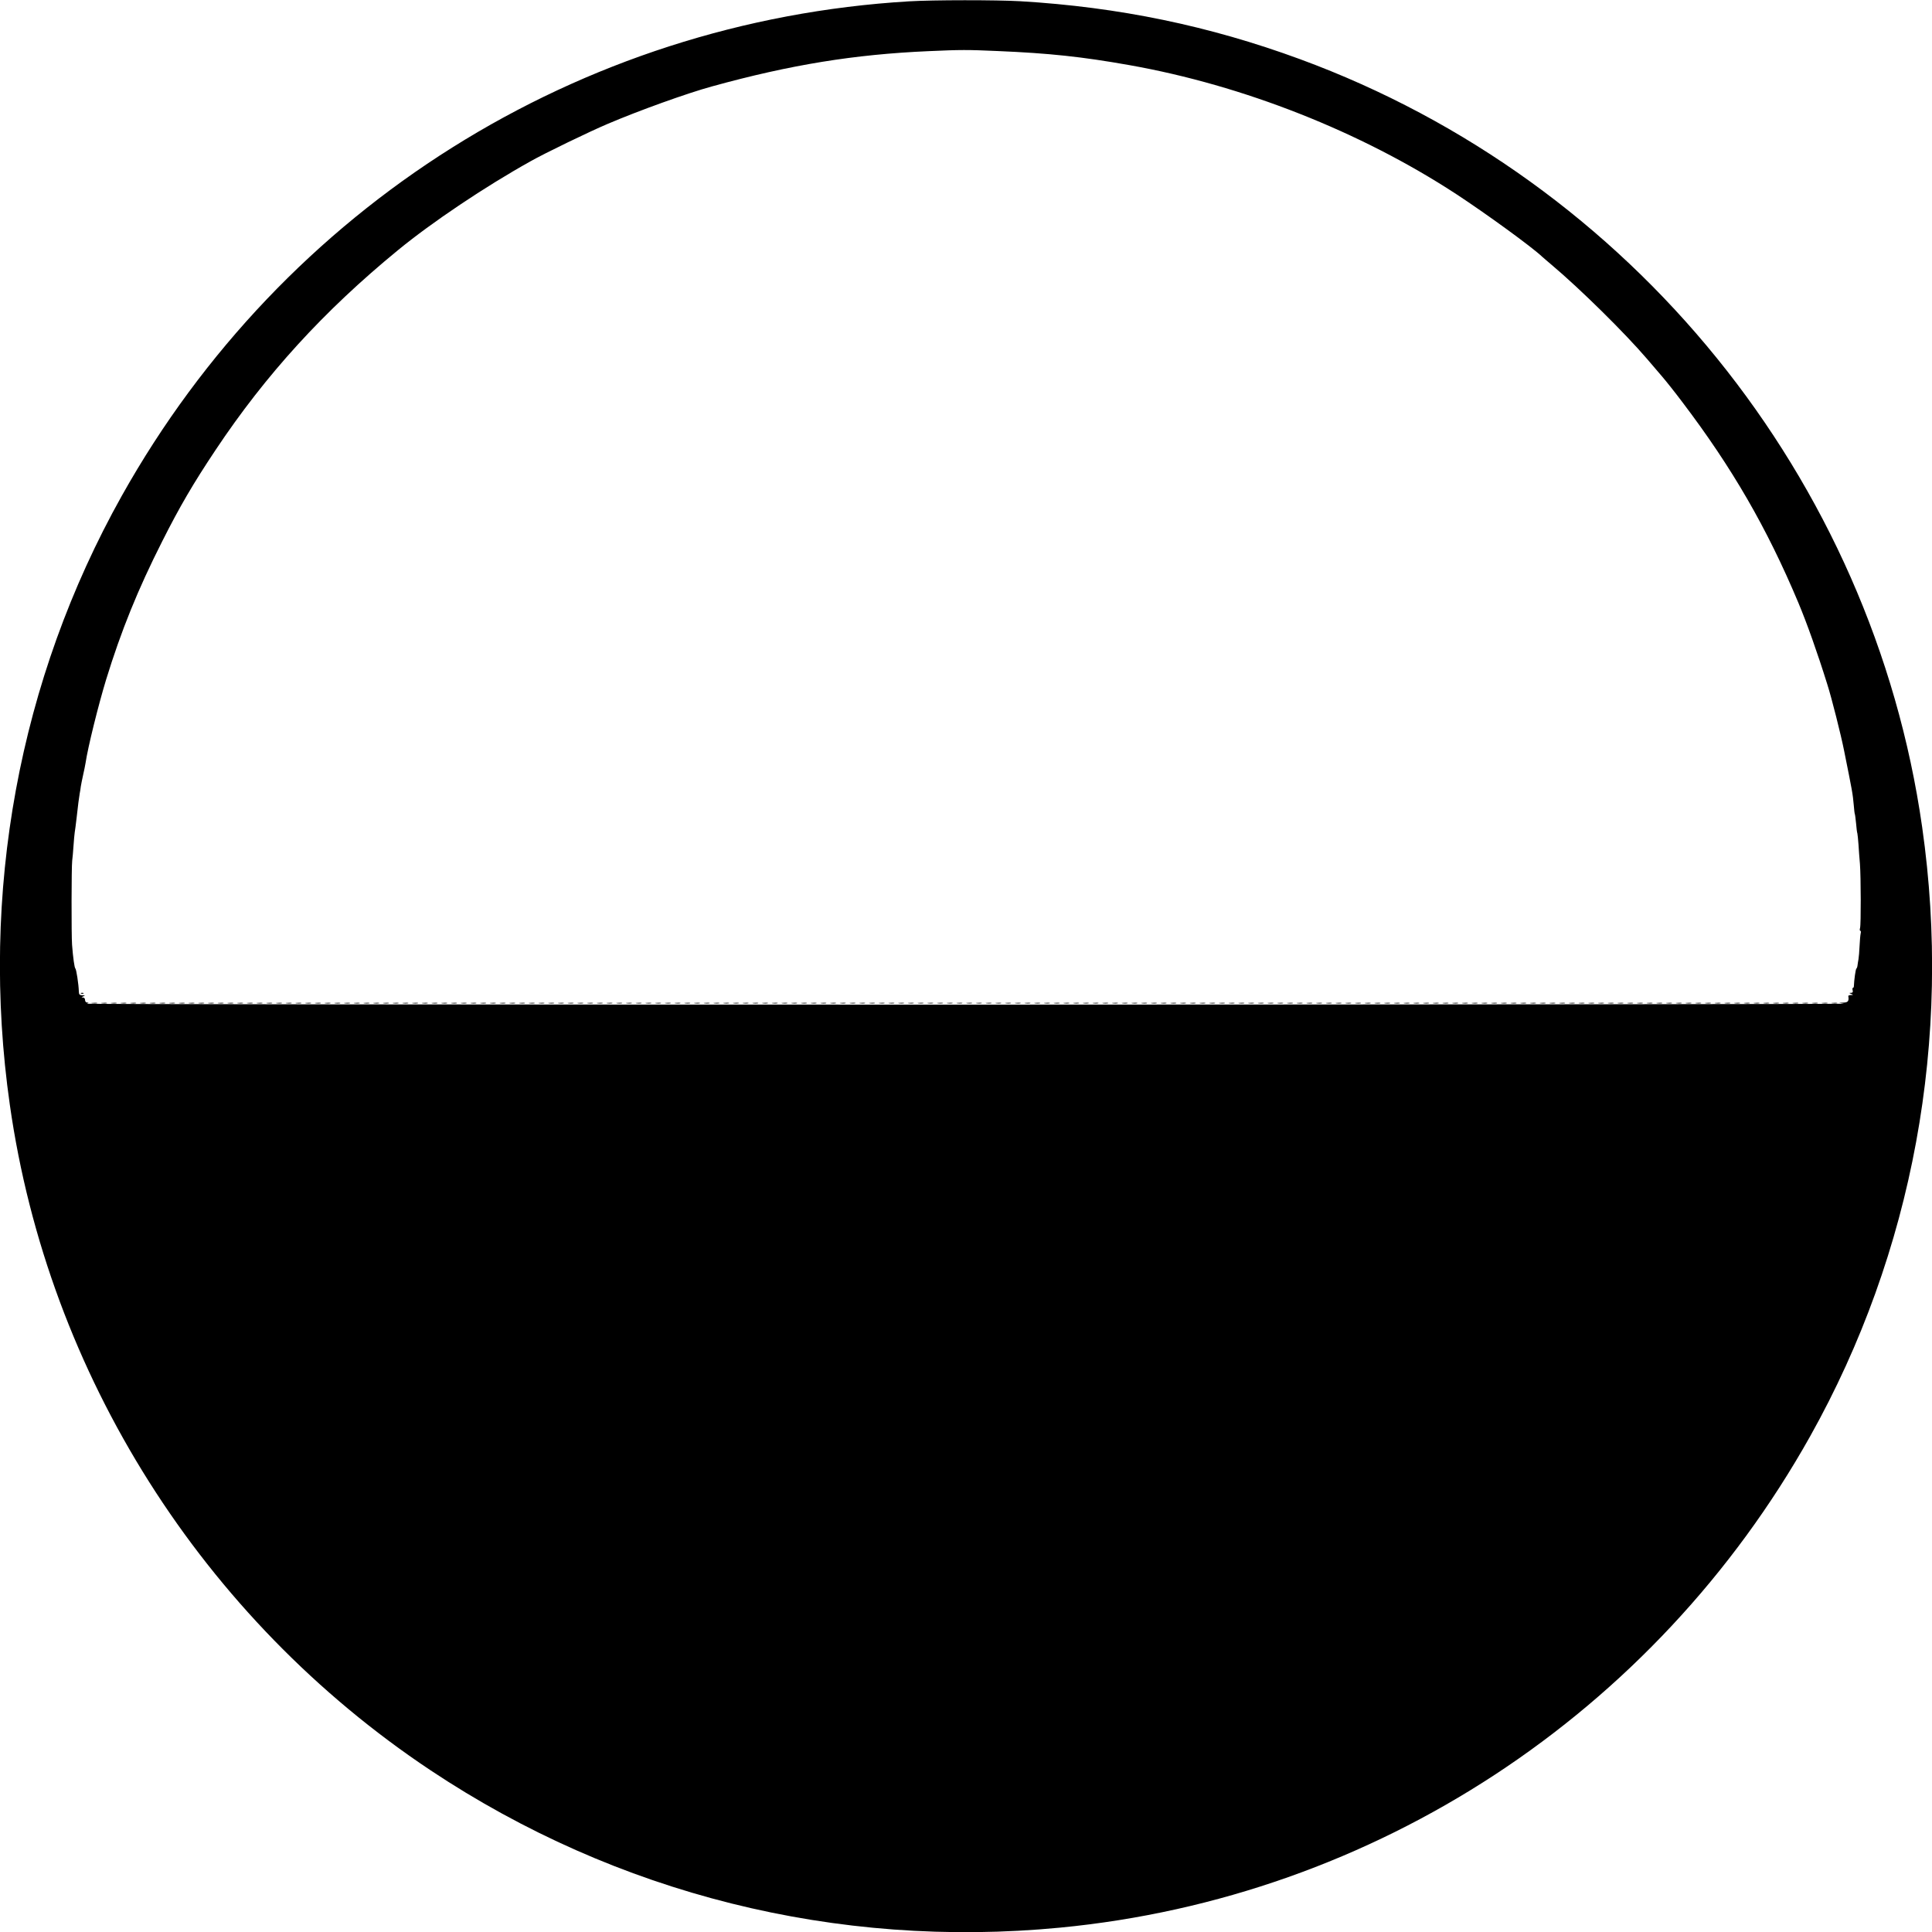
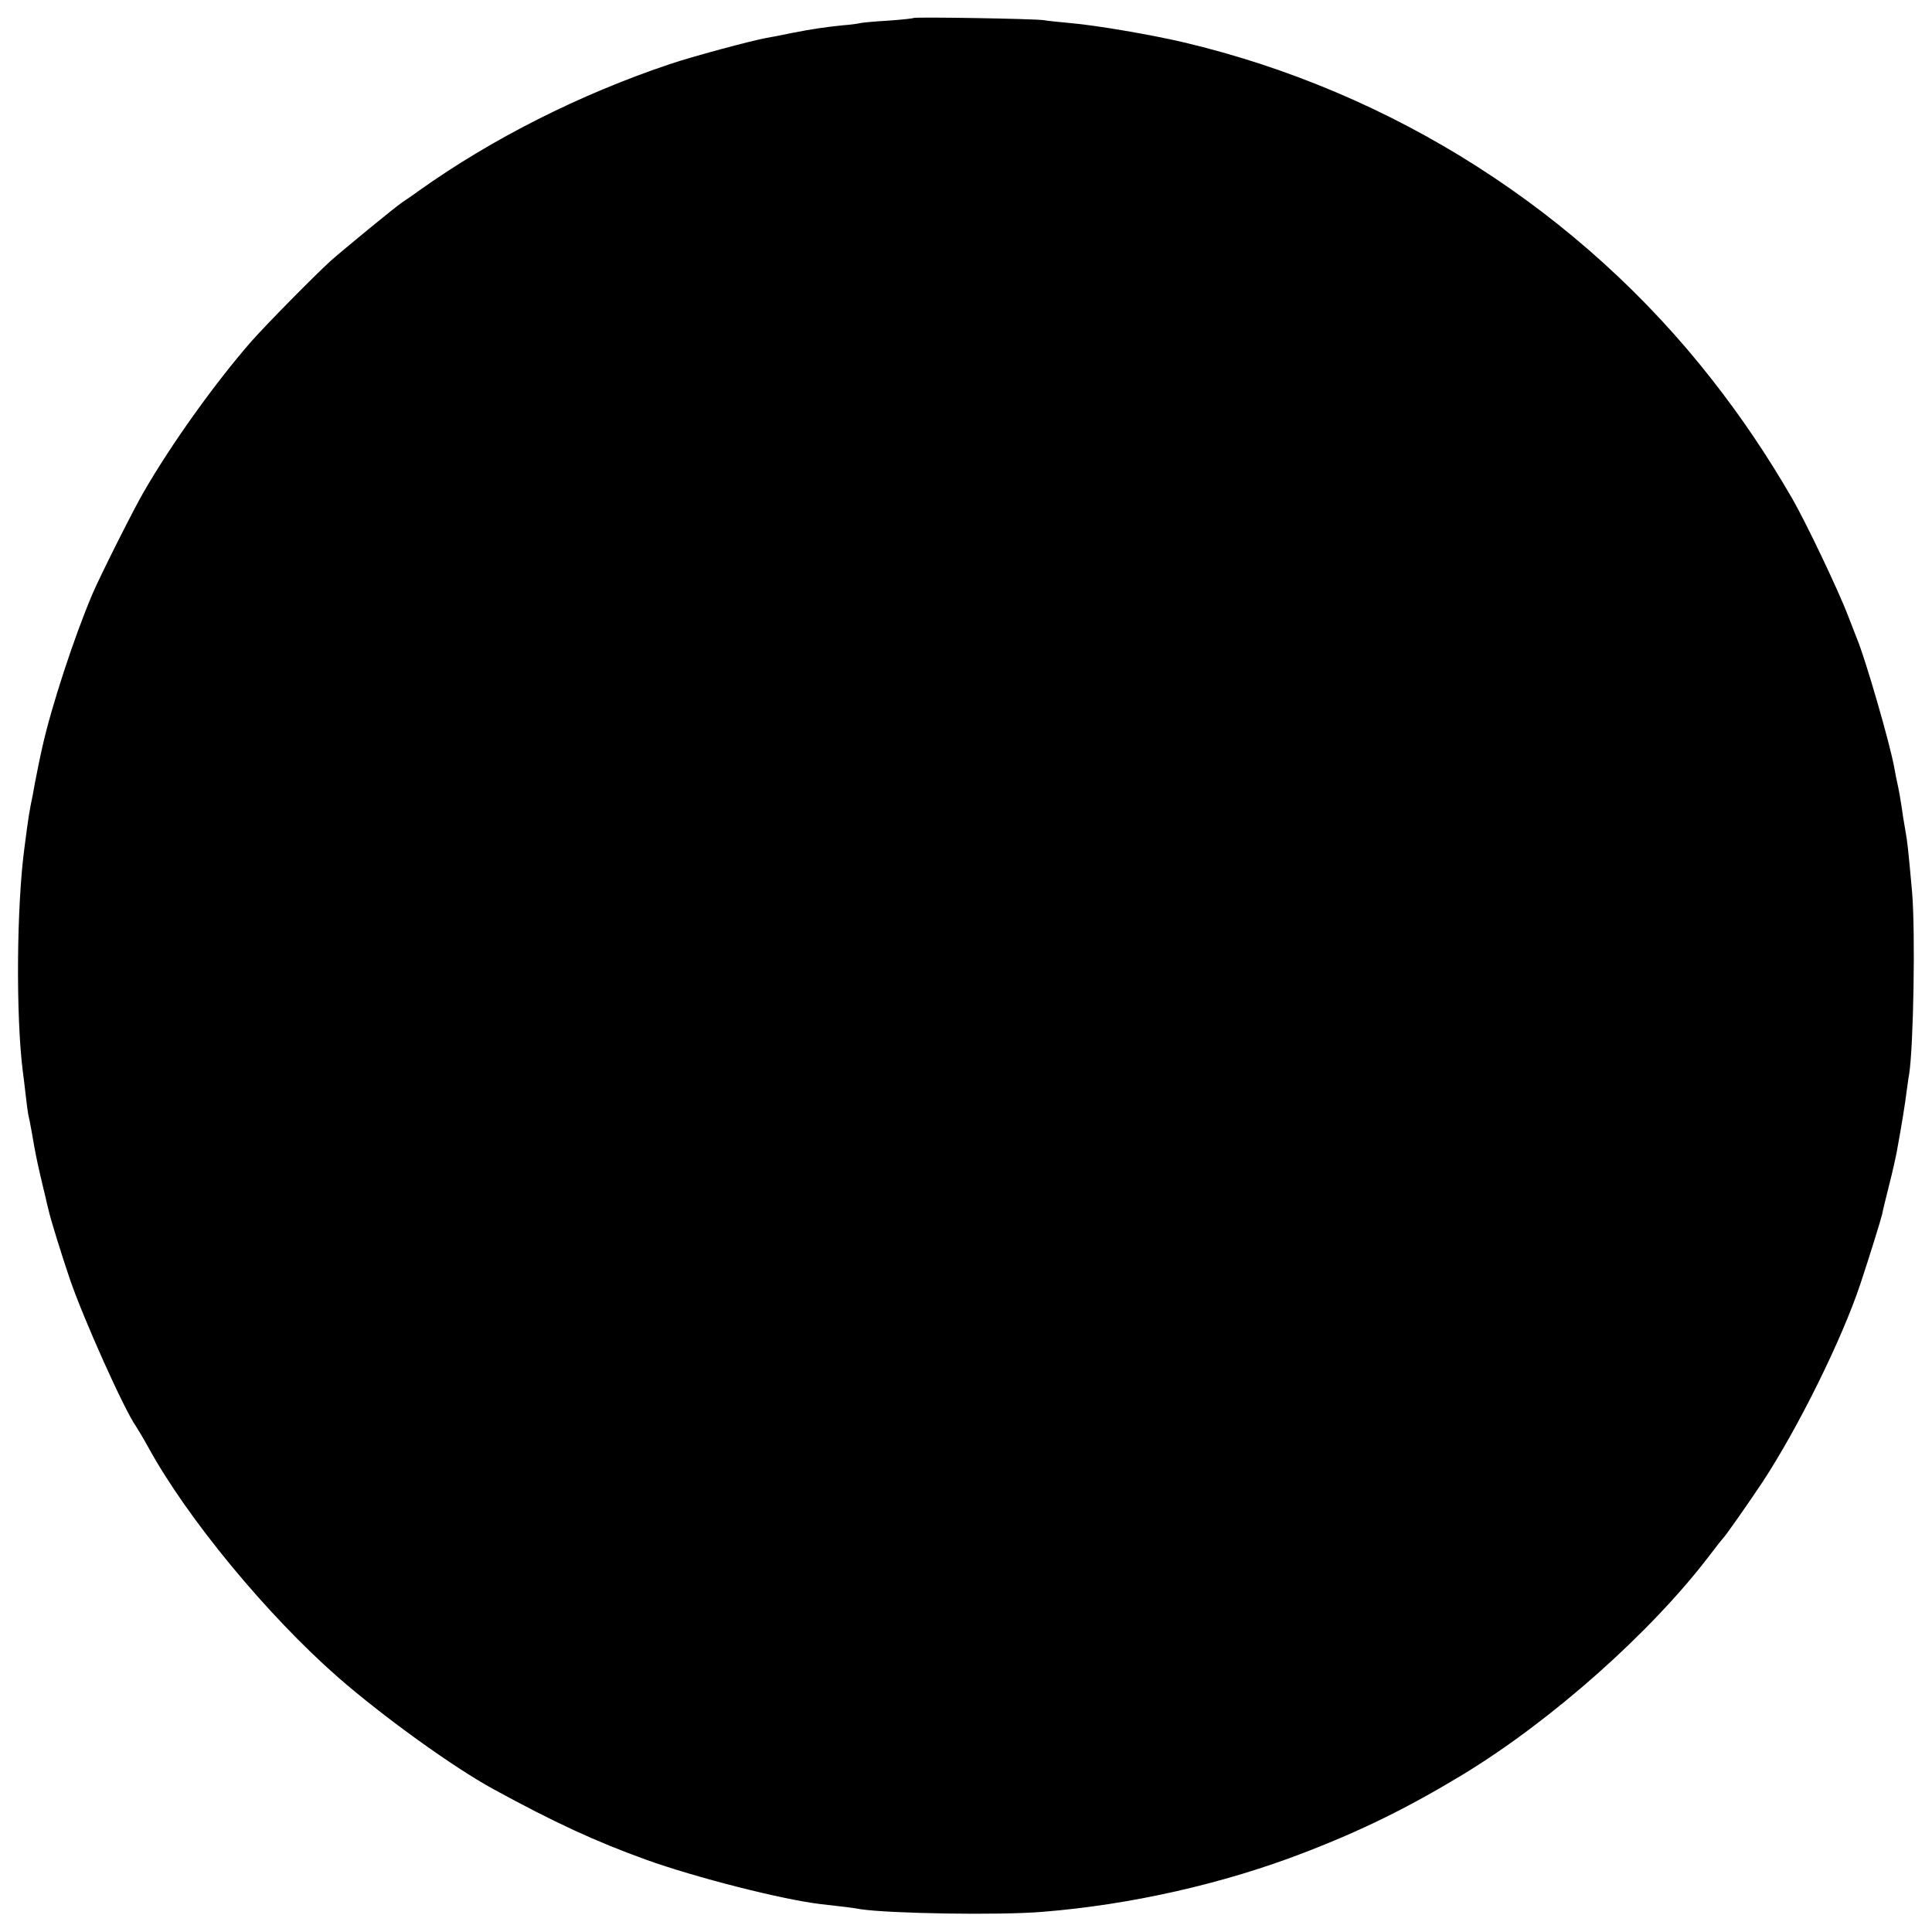
- <svg xmlns="http://www.w3.org/2000/svg" version="1.0" width="1590pt" height="1590pt" viewBox="0 0 1590 1590" preserveAspectRatio="xMidYMid meet">
-   <g transform="translate(0,1590) scale(0.1,-0.1)" fill="#000000" stroke="none">
-     <path d="M7480 15889 c-2717 -163 -5144 -1688 -6478 -4070 -846 -1511 -1170 -3271 -921 -5012 316 -2220 1585 -4226 3462 -5476 1531 -1019 3343 -1472 5182 -1295 2589 249 4892 1758 6173 4045 846 1511 1170 3271 921 5012 -409 2870 -2391 5317 -5120 6320 -745 274 -1491 429 -2304 477 -195 11 -716 11 -915 -1z m730 -409 c426 -18 696 -47 1085 -116 936 -166 1902 -547 2689 -1061 244 -160 623 -435 708 -516 7 -6 42 -37 78 -67 236 -199 602 -560 786 -775 37 -44 93 -109 124 -145 31 -36 106 -130 166 -210 408 -538 695 -1033 954 -1650 70 -167 158 -414 238 -671 36 -112 113 -418 138 -544 70 -348 71 -353 80 -450 3 -38 7 -72 9 -75 2 -3 6 -37 10 -75 3 -39 8 -77 11 -85 2 -9 6 -49 9 -90 2 -41 8 -113 12 -160 8 -108 9 -498 1 -527 -4 -13 -3 -23 2 -23 5 0 6 -10 3 -22 -3 -13 -7 -59 -9 -102 -2 -44 -6 -94 -9 -110 -3 -17 -7 -40 -8 -51 -1 -11 -5 -23 -9 -26 -7 -4 -19 -96 -21 -146 0 -7 -4 -13 -8 -13 -4 0 -5 -9 -2 -20 4 -15 0 -20 -13 -21 -18 0 -18 -1 1 -9 19 -8 19 -9 -3 -9 -12 -1 -21 -4 -21 -8 7 -41 -2 -53 -38 -54 l-38 -2 40 -7 c22 -4 -3227 -7 -7220 -8 -4056 0 -7251 3 -7240 8 17 7 17 9 3 9 -11 1 -18 9 -18 21 0 12 -7 20 -17 21 -15 0 -15 2 2 9 18 8 17 9 -7 9 -23 1 -28 6 -29 29 -2 65 -21 186 -29 192 -7 5 -19 89 -27 195 -6 82 -5 640 1 690 3 22 8 78 11 125 3 47 8 96 10 110 3 14 9 66 15 115 12 109 20 171 26 205 3 14 7 39 9 57 3 18 11 60 19 95 8 35 17 79 20 98 19 130 106 479 169 686 124 403 262 744 462 1139 144 286 256 477 438 750 414 622 892 1146 1502 1646 280 230 717 523 1090 731 120 68 484 244 635 308 255 109 658 254 860 309 649 179 1171 263 1780 290 269 12 321 12 570 1z" />
-     <path d="M668 7723 c7 -3 16 -2 19 1 4 3 -2 6 -13 5 -11 0 -14 -3 -6 -6z" />
-     <path d="M758 7643 c12 -2 30 -2 40 0 9 3 -1 5 -23 4 -22 0 -30 -2 -17 -4z" />
-     <path d="M838 7643 c12 -2 30 -2 40 0 9 3 -1 5 -23 4 -22 0 -30 -2 -17 -4z" />
-     <path d="M918 7643 c12 -2 30 -2 40 0 9 3 -1 5 -23 4 -22 0 -30 -2 -17 -4z" />
-     <path d="M998 7643 c12 -2 30 -2 40 0 9 3 -1 5 -23 4 -22 0 -30 -2 -17 -4z" />
-     <path d="M1078 7643 c12 -2 30 -2 40 0 9 3 -1 5 -23 4 -22 0 -30 -2 -17 -4z" />
-     <path d="M1158 7643 c12 -2 30 -2 40 0 9 3 -1 5 -23 4 -22 0 -30 -2 -17 -4z" />
-     <path d="M1238 7643 c12 -2 30 -2 40 0 9 3 -1 5 -23 4 -22 0 -30 -2 -17 -4z" />
-     <path d="M1318 7643 c12 -2 30 -2 40 0 9 3 -1 5 -23 4 -22 0 -30 -2 -17 -4z" />
-     <path d="M1398 7643 c12 -2 30 -2 40 0 9 3 -1 5 -23 4 -22 0 -30 -2 -17 -4z" />
-     <path d="M1478 7643 c12 -2 30 -2 40 0 9 3 -1 5 -23 4 -22 0 -30 -2 -17 -4z" />
-     <path d="M1558 7643 c12 -2 30 -2 40 0 9 3 -1 5 -23 4 -22 0 -30 -2 -17 -4z" />
-     <path d="M1638 7643 c12 -2 30 -2 40 0 9 3 -1 5 -23 4 -22 0 -30 -2 -17 -4z" />
-     <path d="M1718 7643 c12 -2 30 -2 40 0 9 3 -1 5 -23 4 -22 0 -30 -2 -17 -4z" />
-     <path d="M1798 7643 c12 -2 30 -2 40 0 9 3 -1 5 -23 4 -22 0 -30 -2 -17 -4z" />
-     <path d="M1878 7643 c12 -2 30 -2 40 0 9 3 -1 5 -23 4 -22 0 -30 -2 -17 -4z" />
-     <path d="M1958 7643 c12 -2 30 -2 40 0 9 3 -1 5 -23 4 -22 0 -30 -2 -17 -4z" />
-     <path d="M2038 7643 c12 -2 30 -2 40 0 9 3 -1 5 -23 4 -22 0 -30 -2 -17 -4z" />
-     <path d="M2118 7643 c12 -2 30 -2 40 0 9 3 -1 5 -23 4 -22 0 -30 -2 -17 -4z" />
-     <path d="M2198 7643 c12 -2 30 -2 40 0 9 3 -1 5 -23 4 -22 0 -30 -2 -17 -4z" />
-     <path d="M2278 7643 c12 -2 30 -2 40 0 9 3 -1 5 -23 4 -22 0 -30 -2 -17 -4z" />
-     <path d="M2358 7643 c12 -2 30 -2 40 0 9 3 -1 5 -23 4 -22 0 -30 -2 -17 -4z" />
-     <path d="M2438 7643 c12 -2 30 -2 40 0 9 3 -1 5 -23 4 -22 0 -30 -2 -17 -4z" />
-     <path d="M2518 7643 c12 -2 30 -2 40 0 9 3 -1 5 -23 4 -22 0 -30 -2 -17 -4z" />
-     <path d="M2598 7643 c12 -2 30 -2 40 0 9 3 -1 5 -23 4 -22 0 -30 -2 -17 -4z" />
-     <path d="M2678 7643 c12 -2 30 -2 40 0 9 3 -1 5 -23 4 -22 0 -30 -2 -17 -4z" />
-     <path d="M2758 7643 c12 -2 30 -2 40 0 9 3 -1 5 -23 4 -22 0 -30 -2 -17 -4z" />
-     <path d="M2838 7643 c12 -2 30 -2 40 0 9 3 -1 5 -23 4 -22 0 -30 -2 -17 -4z" />
-     <path d="M2918 7643 c12 -2 30 -2 40 0 9 3 -1 5 -23 4 -22 0 -30 -2 -17 -4z" />
-     <path d="M2998 7643 c12 -2 30 -2 40 0 9 3 -1 5 -23 4 -22 0 -30 -2 -17 -4z" />
-     <path d="M3078 7643 c12 -2 30 -2 40 0 9 3 -1 5 -23 4 -22 0 -30 -2 -17 -4z" />
-     <path d="M3158 7643 c12 -2 30 -2 40 0 9 3 -1 5 -23 4 -22 0 -30 -2 -17 -4z" />
-     <path d="M3238 7643 c12 -2 30 -2 40 0 9 3 -1 5 -23 4 -22 0 -30 -2 -17 -4z" />
-     <path d="M3318 7643 c12 -2 30 -2 40 0 9 3 -1 5 -23 4 -22 0 -30 -2 -17 -4z" />
-     <path d="M3398 7643 c12 -2 30 -2 40 0 9 3 -1 5 -23 4 -22 0 -30 -2 -17 -4z" />
-     <path d="M3478 7643 c12 -2 30 -2 40 0 9 3 -1 5 -23 4 -22 0 -30 -2 -17 -4z" />
-     <path d="M3558 7643 c12 -2 30 -2 40 0 9 3 -1 5 -23 4 -22 0 -30 -2 -17 -4z" />
-     <path d="M3638 7643 c12 -2 30 -2 40 0 9 3 -1 5 -23 4 -22 0 -30 -2 -17 -4z" />
-     <path d="M3718 7643 c12 -2 30 -2 40 0 9 3 -1 5 -23 4 -22 0 -30 -2 -17 -4z" />
-     <path d="M3798 7643 c12 -2 30 -2 40 0 9 3 -1 5 -23 4 -22 0 -30 -2 -17 -4z" />
-     <path d="M3878 7643 c12 -2 30 -2 40 0 9 3 -1 5 -23 4 -22 0 -30 -2 -17 -4z" />
-     <path d="M3958 7643 c12 -2 30 -2 40 0 9 3 -1 5 -23 4 -22 0 -30 -2 -17 -4z" />
-     <path d="M4038 7643 c12 -2 30 -2 40 0 9 3 -1 5 -23 4 -22 0 -30 -2 -17 -4z" />
-     <path d="M4118 7643 c12 -2 30 -2 40 0 9 3 -1 5 -23 4 -22 0 -30 -2 -17 -4z" />
-     <path d="M4198 7643 c12 -2 30 -2 40 0 9 3 -1 5 -23 4 -22 0 -30 -2 -17 -4z" />
-     <path d="M4278 7643 c12 -2 30 -2 40 0 9 3 -1 5 -23 4 -22 0 -30 -2 -17 -4z" />
-     <path d="M4358 7643 c12 -2 30 -2 40 0 9 3 -1 5 -23 4 -22 0 -30 -2 -17 -4z" />
-     <path d="M4438 7643 c12 -2 30 -2 40 0 9 3 -1 5 -23 4 -22 0 -30 -2 -17 -4z" />
-     <path d="M4518 7643 c12 -2 30 -2 40 0 9 3 -1 5 -23 4 -22 0 -30 -2 -17 -4z" />
-     <path d="M4598 7643 c12 -2 30 -2 40 0 9 3 -1 5 -23 4 -22 0 -30 -2 -17 -4z" />
-     <path d="M4678 7643 c12 -2 30 -2 40 0 9 3 -1 5 -23 4 -22 0 -30 -2 -17 -4z" />
-     <path d="M4758 7643 c12 -2 30 -2 40 0 9 3 -1 5 -23 4 -22 0 -30 -2 -17 -4z" />
-     <path d="M4838 7643 c12 -2 30 -2 40 0 9 3 -1 5 -23 4 -22 0 -30 -2 -17 -4z" />
-     <path d="M4918 7643 c12 -2 30 -2 40 0 9 3 -1 5 -23 4 -22 0 -30 -2 -17 -4z" />
-     <path d="M4998 7643 c12 -2 30 -2 40 0 9 3 -1 5 -23 4 -22 0 -30 -2 -17 -4z" />
-     <path d="M5078 7643 c12 -2 30 -2 40 0 9 3 -1 5 -23 4 -22 0 -30 -2 -17 -4z" />
-     <path d="M5158 7643 c12 -2 30 -2 40 0 9 3 -1 5 -23 4 -22 0 -30 -2 -17 -4z" />
-     <path d="M5238 7643 c12 -2 30 -2 40 0 9 3 -1 5 -23 4 -22 0 -30 -2 -17 -4z" />
-     <path d="M5318 7643 c12 -2 30 -2 40 0 9 3 -1 5 -23 4 -22 0 -30 -2 -17 -4z" />
-     <path d="M5398 7643 c12 -2 30 -2 40 0 9 3 -1 5 -23 4 -22 0 -30 -2 -17 -4z" />
-     <path d="M5478 7643 c12 -2 30 -2 40 0 9 3 -1 5 -23 4 -22 0 -30 -2 -17 -4z" />
-     <path d="M5558 7643 c12 -2 30 -2 40 0 9 3 -1 5 -23 4 -22 0 -30 -2 -17 -4z" />
-     <path d="M5638 7643 c12 -2 30 -2 40 0 9 3 -1 5 -23 4 -22 0 -30 -2 -17 -4z" />
-     <path d="M5718 7643 c12 -2 30 -2 40 0 9 3 -1 5 -23 4 -22 0 -30 -2 -17 -4z" />
-     <path d="M5798 7643 c12 -2 30 -2 40 0 9 3 -1 5 -23 4 -22 0 -30 -2 -17 -4z" />
-     <path d="M5878 7643 c12 -2 30 -2 40 0 9 3 -1 5 -23 4 -22 0 -30 -2 -17 -4z" />
-     <path d="M5958 7643 c12 -2 30 -2 40 0 9 3 -1 5 -23 4 -22 0 -30 -2 -17 -4z" />
-     <path d="M6038 7643 c12 -2 30 -2 40 0 9 3 -1 5 -23 4 -22 0 -30 -2 -17 -4z" />
-     <path d="M6118 7643 c12 -2 30 -2 40 0 9 3 -1 5 -23 4 -22 0 -30 -2 -17 -4z" />
-     <path d="M6198 7643 c12 -2 30 -2 40 0 9 3 -1 5 -23 4 -22 0 -30 -2 -17 -4z" />
-     <path d="M6278 7643 c12 -2 30 -2 40 0 9 3 -1 5 -23 4 -22 0 -30 -2 -17 -4z" />
-     <path d="M6358 7643 c12 -2 30 -2 40 0 9 3 -1 5 -23 4 -22 0 -30 -2 -17 -4z" />
-     <path d="M6438 7643 c12 -2 30 -2 40 0 9 3 -1 5 -23 4 -22 0 -30 -2 -17 -4z" />
-     <path d="M6518 7643 c12 -2 30 -2 40 0 9 3 -1 5 -23 4 -22 0 -30 -2 -17 -4z" />
-     <path d="M6598 7643 c12 -2 30 -2 40 0 9 3 -1 5 -23 4 -22 0 -30 -2 -17 -4z" />
-     <path d="M6678 7643 c12 -2 30 -2 40 0 9 3 -1 5 -23 4 -22 0 -30 -2 -17 -4z" />
-     <path d="M6758 7643 c12 -2 30 -2 40 0 9 3 -1 5 -23 4 -22 0 -30 -2 -17 -4z" />
-     <path d="M6838 7643 c12 -2 30 -2 40 0 9 3 -1 5 -23 4 -22 0 -30 -2 -17 -4z" />
-     <path d="M6918 7643 c12 -2 30 -2 40 0 9 3 -1 5 -23 4 -22 0 -30 -2 -17 -4z" />
-     <path d="M6998 7643 c12 -2 30 -2 40 0 9 3 -1 5 -23 4 -22 0 -30 -2 -17 -4z" />
-     <path d="M7078 7643 c12 -2 30 -2 40 0 9 3 -1 5 -23 4 -22 0 -30 -2 -17 -4z" />
-     <path d="M7158 7643 c12 -2 30 -2 40 0 9 3 -1 5 -23 4 -22 0 -30 -2 -17 -4z" />
-     <path d="M7238 7643 c12 -2 30 -2 40 0 9 3 -1 5 -23 4 -22 0 -30 -2 -17 -4z" />
-     <path d="M7318 7643 c12 -2 30 -2 40 0 9 3 -1 5 -23 4 -22 0 -30 -2 -17 -4z" />
-     <path d="M7398 7643 c12 -2 30 -2 40 0 9 3 -1 5 -23 4 -22 0 -30 -2 -17 -4z" />
-     <path d="M7478 7643 c12 -2 30 -2 40 0 9 3 -1 5 -23 4 -22 0 -30 -2 -17 -4z" />
-     <path d="M7558 7643 c12 -2 30 -2 40 0 9 3 -1 5 -23 4 -22 0 -30 -2 -17 -4z" />
-     <path d="M7638 7643 c12 -2 30 -2 40 0 9 3 -1 5 -23 4 -22 0 -30 -2 -17 -4z" />
-     <path d="M7718 7643 c12 -2 30 -2 40 0 9 3 -1 5 -23 4 -22 0 -30 -2 -17 -4z" />
-     <path d="M7798 7643 c12 -2 30 -2 40 0 9 3 -1 5 -23 4 -22 0 -30 -2 -17 -4z" />
-     <path d="M7878 7643 c12 -2 30 -2 40 0 9 3 -1 5 -23 4 -22 0 -30 -2 -17 -4z" />
-     <path d="M7958 7643 c12 -2 30 -2 40 0 9 3 -1 5 -23 4 -22 0 -30 -2 -17 -4z" />
-     <path d="M8038 7643 c12 -2 30 -2 40 0 9 3 -1 5 -23 4 -22 0 -30 -2 -17 -4z" />
-     <path d="M8118 7643 c12 -2 30 -2 40 0 9 3 -1 5 -23 4 -22 0 -30 -2 -17 -4z" />
-     <path d="M8198 7643 c12 -2 30 -2 40 0 9 3 -1 5 -23 4 -22 0 -30 -2 -17 -4z" />
-     <path d="M8278 7643 c12 -2 30 -2 40 0 9 3 -1 5 -23 4 -22 0 -30 -2 -17 -4z" />
-     <path d="M8358 7643 c12 -2 30 -2 40 0 9 3 -1 5 -23 4 -22 0 -30 -2 -17 -4z" />
-     <path d="M8438 7643 c12 -2 30 -2 40 0 9 3 -1 5 -23 4 -22 0 -30 -2 -17 -4z" />
-     <path d="M8518 7643 c12 -2 30 -2 40 0 9 3 -1 5 -23 4 -22 0 -30 -2 -17 -4z" />
-     <path d="M8598 7643 c12 -2 30 -2 40 0 9 3 -1 5 -23 4 -22 0 -30 -2 -17 -4z" />
-     <path d="M8678 7643 c12 -2 30 -2 40 0 9 3 -1 5 -23 4 -22 0 -30 -2 -17 -4z" />
-     <path d="M8758 7643 c12 -2 30 -2 40 0 9 3 -1 5 -23 4 -22 0 -30 -2 -17 -4z" />
-     <path d="M8838 7643 c12 -2 30 -2 40 0 9 3 -1 5 -23 4 -22 0 -30 -2 -17 -4z" />
-     <path d="M8918 7643 c12 -2 30 -2 40 0 9 3 -1 5 -23 4 -22 0 -30 -2 -17 -4z" />
-     <path d="M8998 7643 c12 -2 30 -2 40 0 9 3 -1 5 -23 4 -22 0 -30 -2 -17 -4z" />
-     <path d="M9078 7643 c12 -2 30 -2 40 0 9 3 -1 5 -23 4 -22 0 -30 -2 -17 -4z" />
-     <path d="M9158 7643 c12 -2 30 -2 40 0 9 3 -1 5 -23 4 -22 0 -30 -2 -17 -4z" />
-     <path d="M9238 7643 c12 -2 30 -2 40 0 9 3 -1 5 -23 4 -22 0 -30 -2 -17 -4z" />
-     <path d="M9318 7643 c12 -2 30 -2 40 0 9 3 -1 5 -23 4 -22 0 -30 -2 -17 -4z" />
-     <path d="M9398 7643 c12 -2 30 -2 40 0 9 3 -1 5 -23 4 -22 0 -30 -2 -17 -4z" />
-     <path d="M9478 7643 c12 -2 30 -2 40 0 9 3 -1 5 -23 4 -22 0 -30 -2 -17 -4z" />
-     <path d="M9558 7643 c12 -2 30 -2 40 0 9 3 -1 5 -23 4 -22 0 -30 -2 -17 -4z" />
-     <path d="M9638 7643 c12 -2 30 -2 40 0 9 3 -1 5 -23 4 -22 0 -30 -2 -17 -4z" />
-     <path d="M9718 7643 c12 -2 30 -2 40 0 9 3 -1 5 -23 4 -22 0 -30 -2 -17 -4z" />
-     <path d="M9798 7643 c12 -2 30 -2 40 0 9 3 -1 5 -23 4 -22 0 -30 -2 -17 -4z" />
-     <path d="M9878 7643 c12 -2 30 -2 40 0 9 3 -1 5 -23 4 -22 0 -30 -2 -17 -4z" />
-     <path d="M9958 7643 c12 -2 30 -2 40 0 9 3 -1 5 -23 4 -22 0 -30 -2 -17 -4z" />
-     <path d="M10038 7643 c12 -2 30 -2 40 0 9 3 -1 5 -23 4 -22 0 -30 -2 -17 -4z" />
-     <path d="M10118 7643 c12 -2 30 -2 40 0 9 3 -1 5 -23 4 -22 0 -30 -2 -17 -4z" />
-     <path d="M10198 7643 c12 -2 30 -2 40 0 9 3 -1 5 -23 4 -22 0 -30 -2 -17 -4z" />
-     <path d="M10278 7643 c12 -2 30 -2 40 0 9 3 -1 5 -23 4 -22 0 -30 -2 -17 -4z" />
-     <path d="M10358 7643 c12 -2 30 -2 40 0 9 3 -1 5 -23 4 -22 0 -30 -2 -17 -4z" />
-     <path d="M10438 7643 c12 -2 30 -2 40 0 9 3 -1 5 -23 4 -22 0 -30 -2 -17 -4z" />
-     <path d="M10518 7643 c12 -2 30 -2 40 0 9 3 -1 5 -23 4 -22 0 -30 -2 -17 -4z" />
-     <path d="M10598 7643 c12 -2 30 -2 40 0 9 3 -1 5 -23 4 -22 0 -30 -2 -17 -4z" />
-     <path d="M10678 7643 c12 -2 30 -2 40 0 9 3 -1 5 -23 4 -22 0 -30 -2 -17 -4z" />
-     <path d="M10758 7643 c12 -2 30 -2 40 0 9 3 -1 5 -23 4 -22 0 -30 -2 -17 -4z" />
-     <path d="M10838 7643 c12 -2 30 -2 40 0 9 3 -1 5 -23 4 -22 0 -30 -2 -17 -4z" />
-     <path d="M10918 7643 c12 -2 30 -2 40 0 9 3 -1 5 -23 4 -22 0 -30 -2 -17 -4z" />
-     <path d="M10998 7643 c12 -2 30 -2 40 0 9 3 -1 5 -23 4 -22 0 -30 -2 -17 -4z" />
-     <path d="M11078 7643 c12 -2 30 -2 40 0 9 3 -1 5 -23 4 -22 0 -30 -2 -17 -4z" />
-     <path d="M11158 7643 c12 -2 30 -2 40 0 9 3 -1 5 -23 4 -22 0 -30 -2 -17 -4z" />
-     <path d="M11238 7643 c12 -2 30 -2 40 0 9 3 -1 5 -23 4 -22 0 -30 -2 -17 -4z" />
-     <path d="M11318 7643 c12 -2 30 -2 40 0 9 3 -1 5 -23 4 -22 0 -30 -2 -17 -4z" />
-     <path d="M11398 7643 c12 -2 30 -2 40 0 9 3 -1 5 -23 4 -22 0 -30 -2 -17 -4z" />
-     <path d="M11478 7643 c12 -2 30 -2 40 0 9 3 -1 5 -23 4 -22 0 -30 -2 -17 -4z" />
-     <path d="M11558 7643 c12 -2 30 -2 40 0 9 3 -1 5 -23 4 -22 0 -30 -2 -17 -4z" />
-     <path d="M11638 7643 c12 -2 30 -2 40 0 9 3 -1 5 -23 4 -22 0 -30 -2 -17 -4z" />
-     <path d="M11718 7643 c12 -2 30 -2 40 0 9 3 -1 5 -23 4 -22 0 -30 -2 -17 -4z" />
-     <path d="M11798 7643 c12 -2 30 -2 40 0 9 3 -1 5 -23 4 -22 0 -30 -2 -17 -4z" />
-     <path d="M11878 7643 c12 -2 30 -2 40 0 9 3 -1 5 -23 4 -22 0 -30 -2 -17 -4z" />
-     <path d="M11958 7643 c12 -2 30 -2 40 0 9 3 -1 5 -23 4 -22 0 -30 -2 -17 -4z" />
-     <path d="M12038 7643 c12 -2 30 -2 40 0 9 3 -1 5 -23 4 -22 0 -30 -2 -17 -4z" />
-     <path d="M12118 7643 c12 -2 30 -2 40 0 9 3 -1 5 -23 4 -22 0 -30 -2 -17 -4z" />
-     <path d="M12198 7643 c12 -2 30 -2 40 0 9 3 -1 5 -23 4 -22 0 -30 -2 -17 -4z" />
-     <path d="M12278 7643 c12 -2 30 -2 40 0 9 3 -1 5 -23 4 -22 0 -30 -2 -17 -4z" />
-     <path d="M12358 7643 c12 -2 30 -2 40 0 9 3 -1 5 -23 4 -22 0 -30 -2 -17 -4z" />
-     <path d="M12438 7643 c12 -2 30 -2 40 0 9 3 -1 5 -23 4 -22 0 -30 -2 -17 -4z" />
-     <path d="M12518 7643 c12 -2 30 -2 40 0 9 3 -1 5 -23 4 -22 0 -30 -2 -17 -4z" />
-     <path d="M12598 7643 c12 -2 30 -2 40 0 9 3 -1 5 -23 4 -22 0 -30 -2 -17 -4z" />
-     <path d="M12678 7643 c12 -2 30 -2 40 0 9 3 -1 5 -23 4 -22 0 -30 -2 -17 -4z" />
-     <path d="M12758 7643 c12 -2 30 -2 40 0 9 3 -1 5 -23 4 -22 0 -30 -2 -17 -4z" />
-     <path d="M12838 7643 c12 -2 30 -2 40 0 9 3 -1 5 -23 4 -22 0 -30 -2 -17 -4z" />
-     <path d="M12918 7643 c12 -2 30 -2 40 0 9 3 -1 5 -23 4 -22 0 -30 -2 -17 -4z" />
-     <path d="M12998 7643 c12 -2 30 -2 40 0 9 3 -1 5 -23 4 -22 0 -30 -2 -17 -4z" />
-     <path d="M13078 7643 c12 -2 30 -2 40 0 9 3 -1 5 -23 4 -22 0 -30 -2 -17 -4z" />
-     <path d="M13158 7643 c12 -2 30 -2 40 0 9 3 -1 5 -23 4 -22 0 -30 -2 -17 -4z" />
-     <path d="M13238 7643 c12 -2 30 -2 40 0 9 3 -1 5 -23 4 -22 0 -30 -2 -17 -4z" />
-     <path d="M13318 7643 c12 -2 30 -2 40 0 9 3 -1 5 -23 4 -22 0 -30 -2 -17 -4z" />
-     <path d="M13398 7643 c12 -2 30 -2 40 0 9 3 -1 5 -23 4 -22 0 -30 -2 -17 -4z" />
-     <path d="M13478 7643 c12 -2 30 -2 40 0 9 3 -1 5 -23 4 -22 0 -30 -2 -17 -4z" />
-     <path d="M13558 7643 c12 -2 30 -2 40 0 9 3 -1 5 -23 4 -22 0 -30 -2 -17 -4z" />
-     <path d="M13638 7643 c12 -2 30 -2 40 0 9 3 -1 5 -23 4 -22 0 -30 -2 -17 -4z" />
-     <path d="M13718 7643 c12 -2 30 -2 40 0 9 3 -1 5 -23 4 -22 0 -30 -2 -17 -4z" />
-     <path d="M13798 7643 c12 -2 30 -2 40 0 9 3 -1 5 -23 4 -22 0 -30 -2 -17 -4z" />
-     <path d="M13878 7643 c12 -2 30 -2 40 0 9 3 -1 5 -23 4 -22 0 -30 -2 -17 -4z" />
-     <path d="M13958 7643 c12 -2 30 -2 40 0 9 3 -1 5 -23 4 -22 0 -30 -2 -17 -4z" />
-     <path d="M14038 7643 c12 -2 30 -2 40 0 9 3 -1 5 -23 4 -22 0 -30 -2 -17 -4z" />
-     <path d="M14118 7643 c12 -2 30 -2 40 0 9 3 -1 5 -23 4 -22 0 -30 -2 -17 -4z" />
-     <path d="M14198 7643 c12 -2 30 -2 40 0 9 3 -1 5 -23 4 -22 0 -30 -2 -17 -4z" />
-     <path d="M14278 7643 c12 -2 30 -2 40 0 9 3 -1 5 -23 4 -22 0 -30 -2 -17 -4z" />
-     <path d="M14358 7643 c12 -2 30 -2 40 0 9 3 -1 5 -23 4 -22 0 -30 -2 -17 -4z" />
-     <path d="M14438 7643 c12 -2 30 -2 40 0 9 3 -1 5 -23 4 -22 0 -30 -2 -17 -4z" />
-     <path d="M14518 7643 c12 -2 30 -2 40 0 9 3 -1 5 -23 4 -22 0 -30 -2 -17 -4z" />
-     <path d="M14598 7643 c12 -2 30 -2 40 0 9 3 -1 5 -23 4 -22 0 -30 -2 -17 -4z" />
-     <path d="M14678 7643 c12 -2 30 -2 40 0 9 3 -1 5 -23 4 -22 0 -30 -2 -17 -4z" />
-     <path d="M14758 7643 c12 -2 30 -2 40 0 9 3 -1 5 -23 4 -22 0 -30 -2 -17 -4z" />
-     <path d="M14838 7643 c12 -2 30 -2 40 0 9 3 -1 5 -23 4 -22 0 -30 -2 -17 -4z" />
-     <path d="M14918 7643 c12 -2 30 -2 40 0 9 3 -1 5 -23 4 -22 0 -30 -2 -17 -4z" />
-     <path d="M14998 7643 c12 -2 30 -2 40 0 9 3 -1 5 -23 4 -22 0 -30 -2 -17 -4z" />
-     <path d="M15078 7643 c12 -2 30 -2 40 0 9 3 -1 5 -23 4 -22 0 -30 -2 -17 -4z" />
+ <svg xmlns="http://www.w3.org/2000/svg" version="1.0" width="795pt" height="795pt" viewBox="0 0 795 795" preserveAspectRatio="xMidYMid meet">
+   <g transform="translate(0,795) scale(0.1,-0.1)" fill="#000000" stroke="none">
+     <path d="M3759 7876 c-2 -2 -49 -7 -104 -11 -55 -3 -107 -8 -115 -10 -8 -2 -40 -7 -71 -9 -76 -8 -120 -14 -212 -32 -42 -9 -89 -18 -103 -20 -65 -12 -307 -77 -398 -108 -370 -124 -732 -307 -1031 -520 -27 -20 -59 -41 -69 -48 -29 -19 -244 -196 -296 -242 -73 -67 -260 -257 -325 -330 -148 -169 -330 -423 -444 -621 -43 -74 -179 -345 -211 -420 -77 -182 -169 -464 -206 -630 -8 -34 -25 -119 -30 -145 -2 -14 -7 -36 -9 -50 -15 -72 -17 -85 -34 -215 -33 -243 -36 -697 -7 -925 2 -14 7 -54 11 -90 4 -36 9 -74 11 -85 3 -11 9 -42 14 -70 17 -99 21 -116 36 -182 9 -38 18 -77 21 -88 2 -11 8 -36 13 -55 8 -37 53 -182 88 -285 56 -163 222 -534 272 -605 9 -14 32 -52 50 -85 159 -291 488 -690 780 -946 184 -161 475 -371 640 -461 251 -137 419 -215 630 -291 203 -73 557 -163 715 -182 90 -10 140 -16 165 -21 116 -18 572 -26 750 -11 364 29 746 116 1075 243 237 91 430 186 653 321 366 222 776 586 1017 903 27 36 52 67 55 70 8 6 114 158 163 232 147 224 326 586 402 814 38 114 84 263 90 288 2 12 15 66 29 121 14 55 27 114 30 130 19 102 36 207 41 250 4 28 8 61 11 75 18 116 26 586 12 750 -16 177 -19 206 -28 255 -5 28 -12 70 -15 95 -4 25 -10 63 -15 85 -5 22 -12 56 -15 75 -17 97 -120 453 -155 535 -4 11 -20 52 -35 90 -41 108 -175 388 -231 485 -102 176 -206 330 -327 485 -542 694 -1314 1187 -2177 1391 -132 31 -360 70 -465 79 -44 4 -93 9 -110 12 -37 6 -531 14 -536 9z" />
  </g>
</svg>
